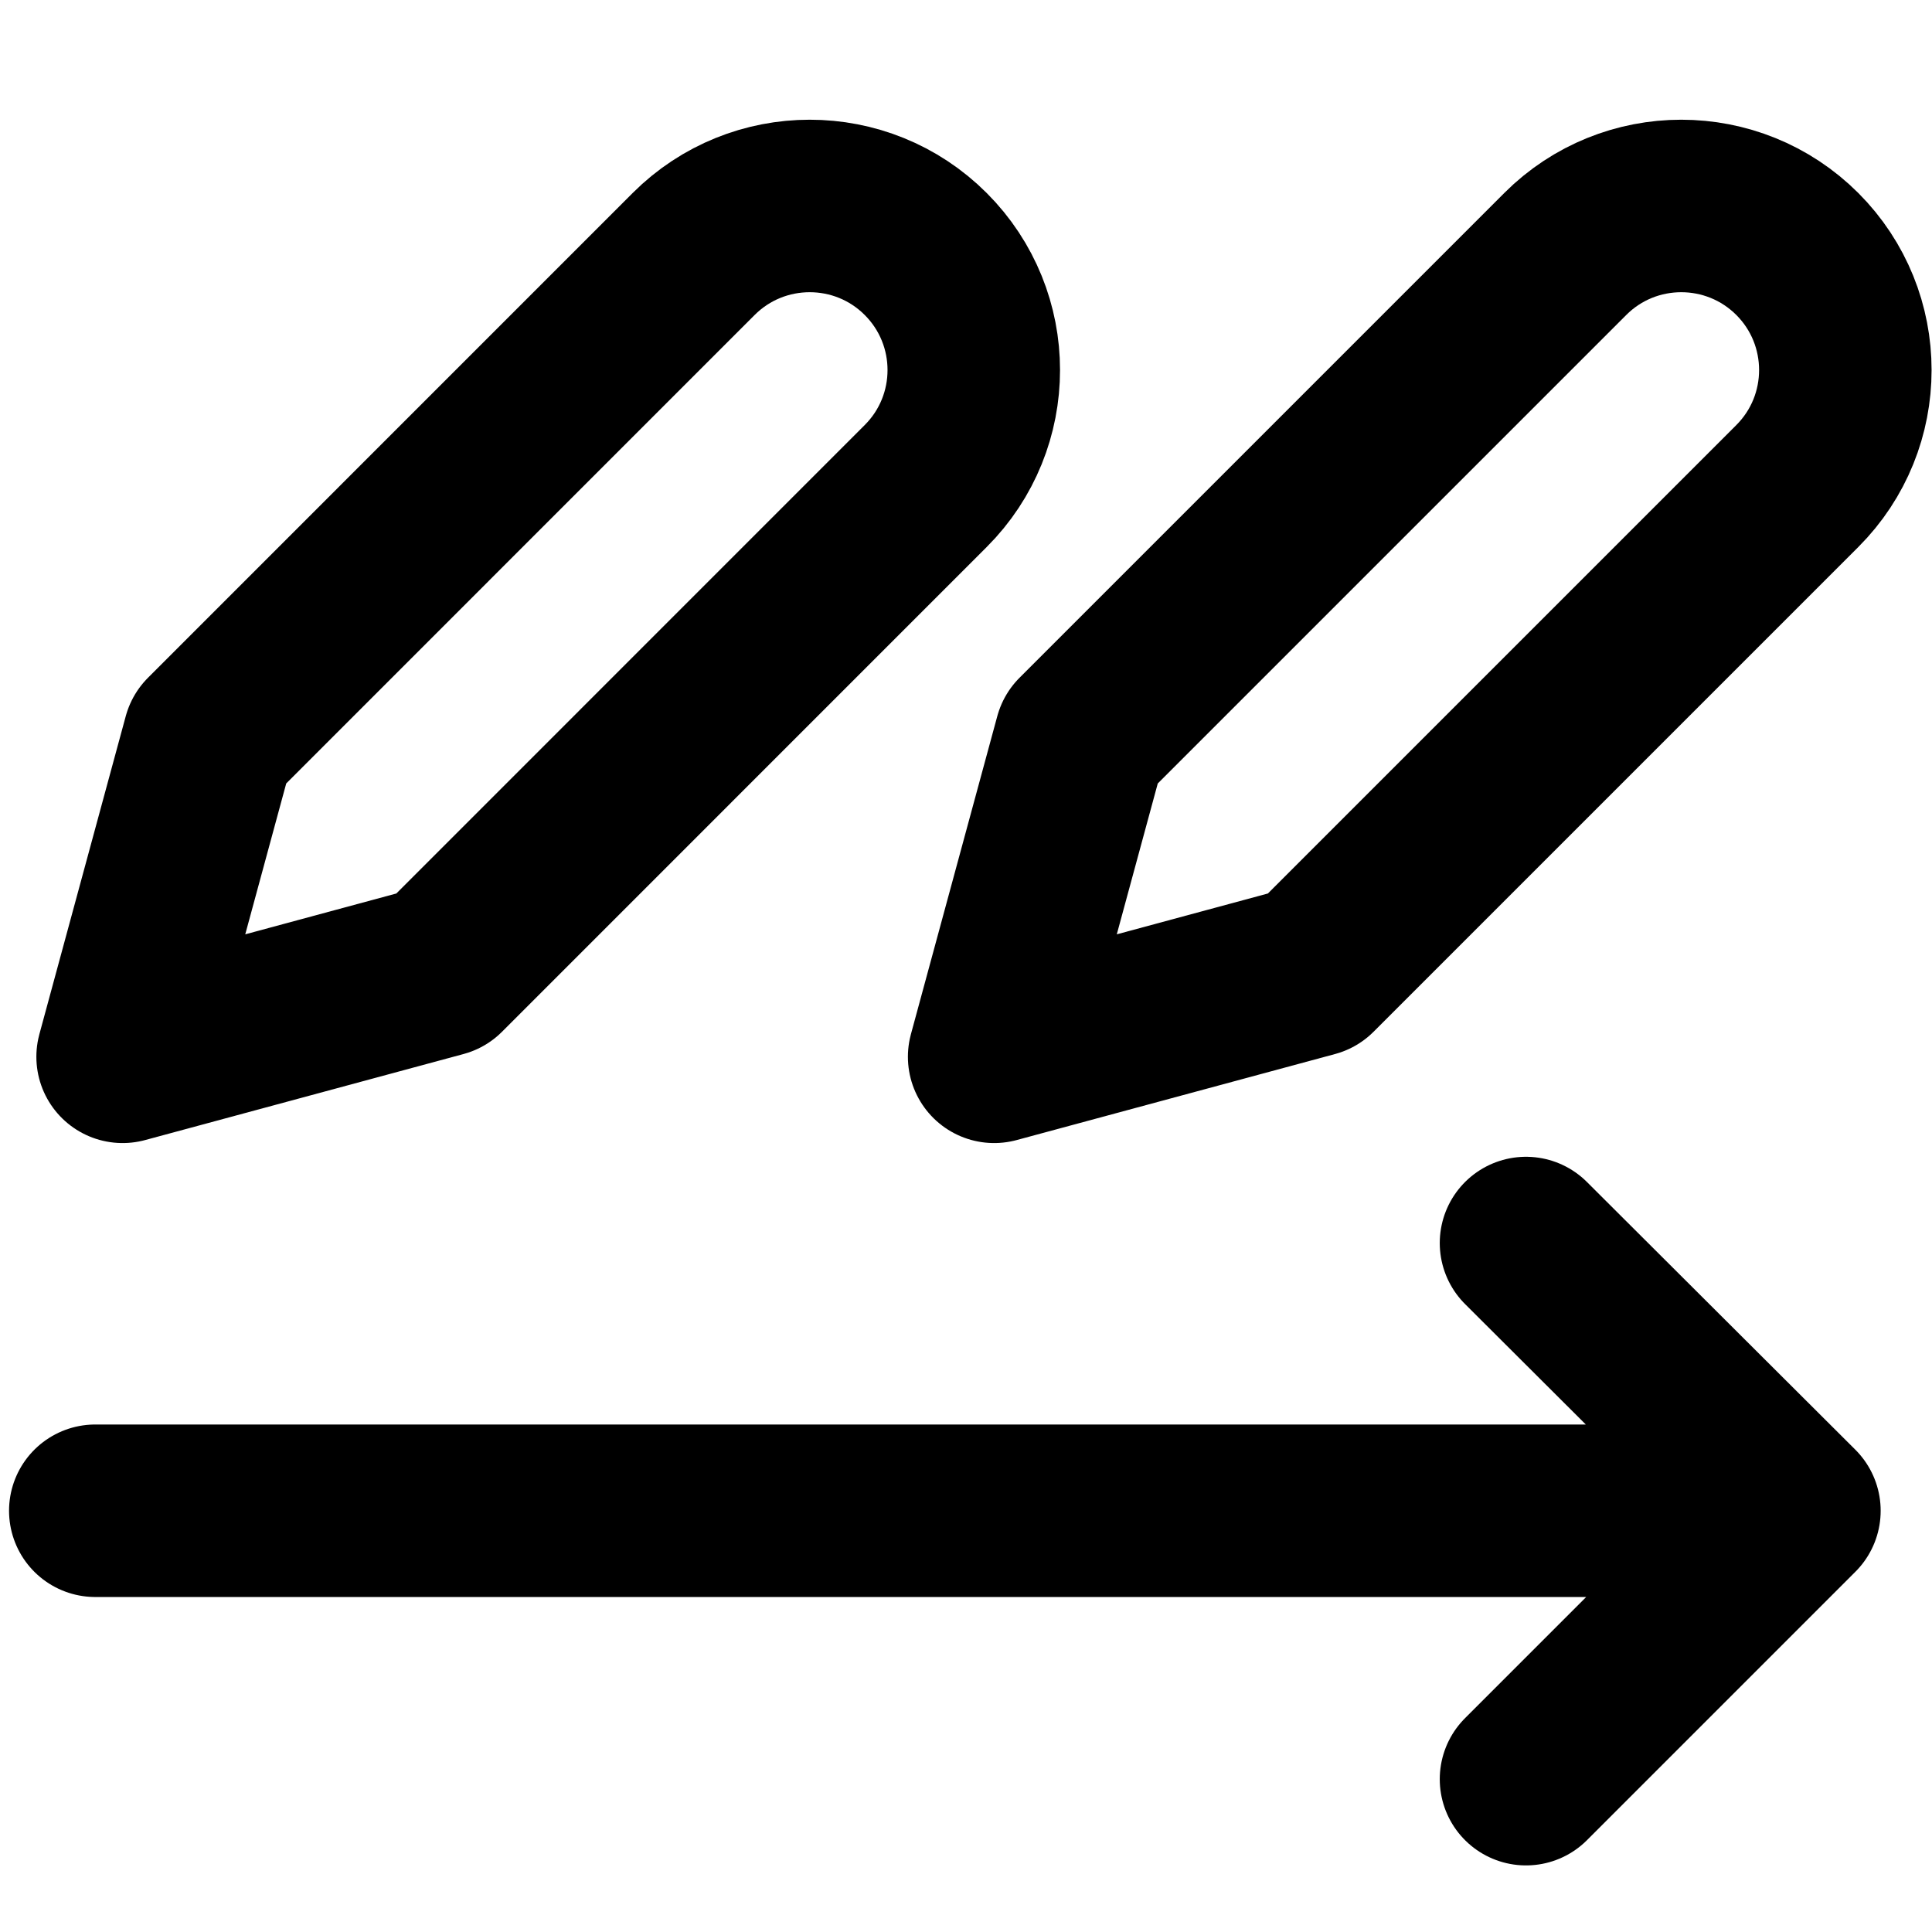
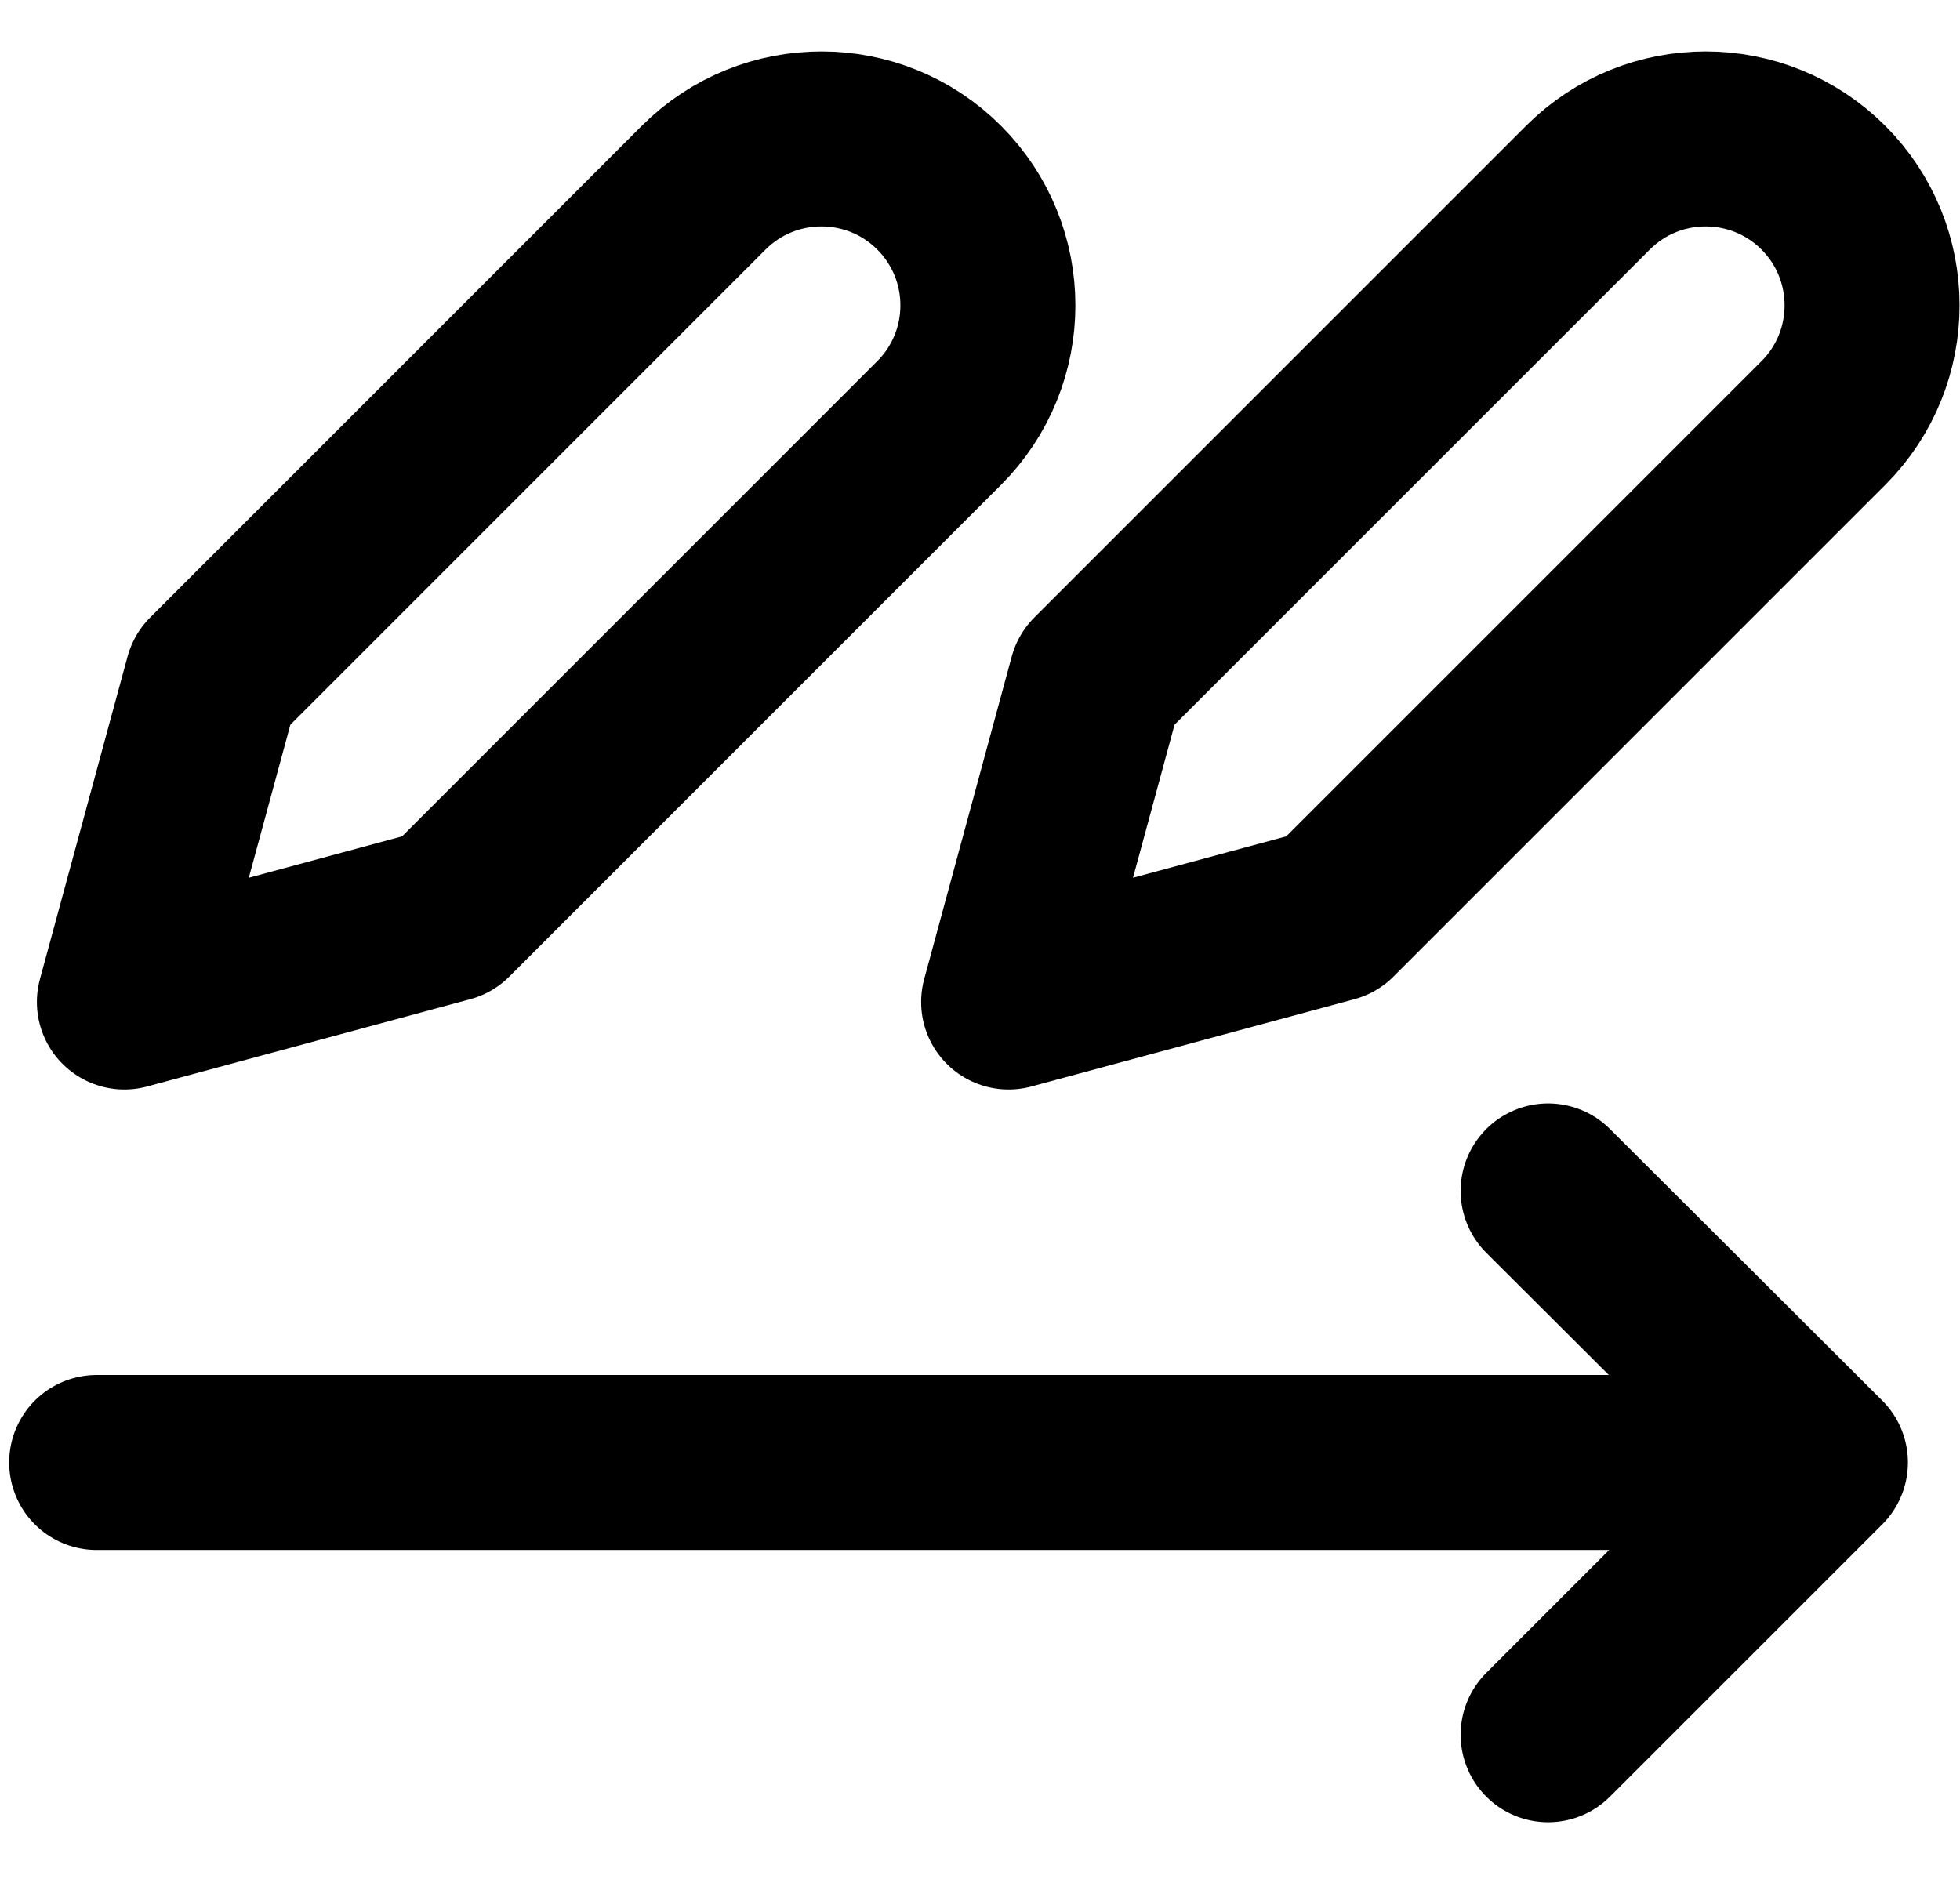
- <svg xmlns="http://www.w3.org/2000/svg" width="28" height="28" viewBox="0 0 28 28" fill="none">
-   <path d="M10.053 3.681C10.982 2.753 12.488 2.753 13.416 3.681V3.681C14.345 4.61 14.345 6.116 13.416 7.044L6.392 14.069L1.777 15.316L3.029 10.706L10.053 3.681Z" stroke="black" stroke-width="2.5" stroke-linejoin="round" />
-   <path d="M22.685 3.681C23.613 2.753 25.119 2.753 26.048 3.681V3.681C26.976 4.61 26.976 6.116 26.048 7.044L19.023 14.069L14.408 15.316L15.66 10.706L22.685 3.681Z" stroke="black" stroke-width="2.5" stroke-linejoin="round" />
-   <path d="M25.254 21.895L1.381 21.895M22.116 18.015L26.006 21.895L22.116 25.785" stroke="black" stroke-width="2.5" stroke-linecap="round" stroke-linejoin="round" />
+ <svg xmlns="http://www.w3.org/2000/svg" width="28" height="27" viewBox="0 0 28 27" fill="none">
+   <path d="M10.053 2.681C10.982 1.753 12.488 1.753 13.416 2.681V2.681C14.345 3.61 14.345 5.116 13.416 6.044L6.392 13.069L1.777 14.316L3.029 9.706L10.053 2.681Z" stroke="black" stroke-width="2.5" stroke-linejoin="round" />
+   <path d="M22.685 2.681C23.613 1.753 25.119 1.753 26.048 2.681V2.681C26.976 3.61 26.976 5.116 26.048 6.044L19.023 13.069L14.409 14.316L15.66 9.706L22.685 2.681Z" stroke="black" stroke-width="2.5" stroke-linejoin="round" />
+   <path d="M25.254 20.895L1.381 20.895M22.116 17.015L26.006 20.895L22.116 24.785" stroke="black" stroke-width="2.5" stroke-linecap="round" stroke-linejoin="round" />
</svg>
